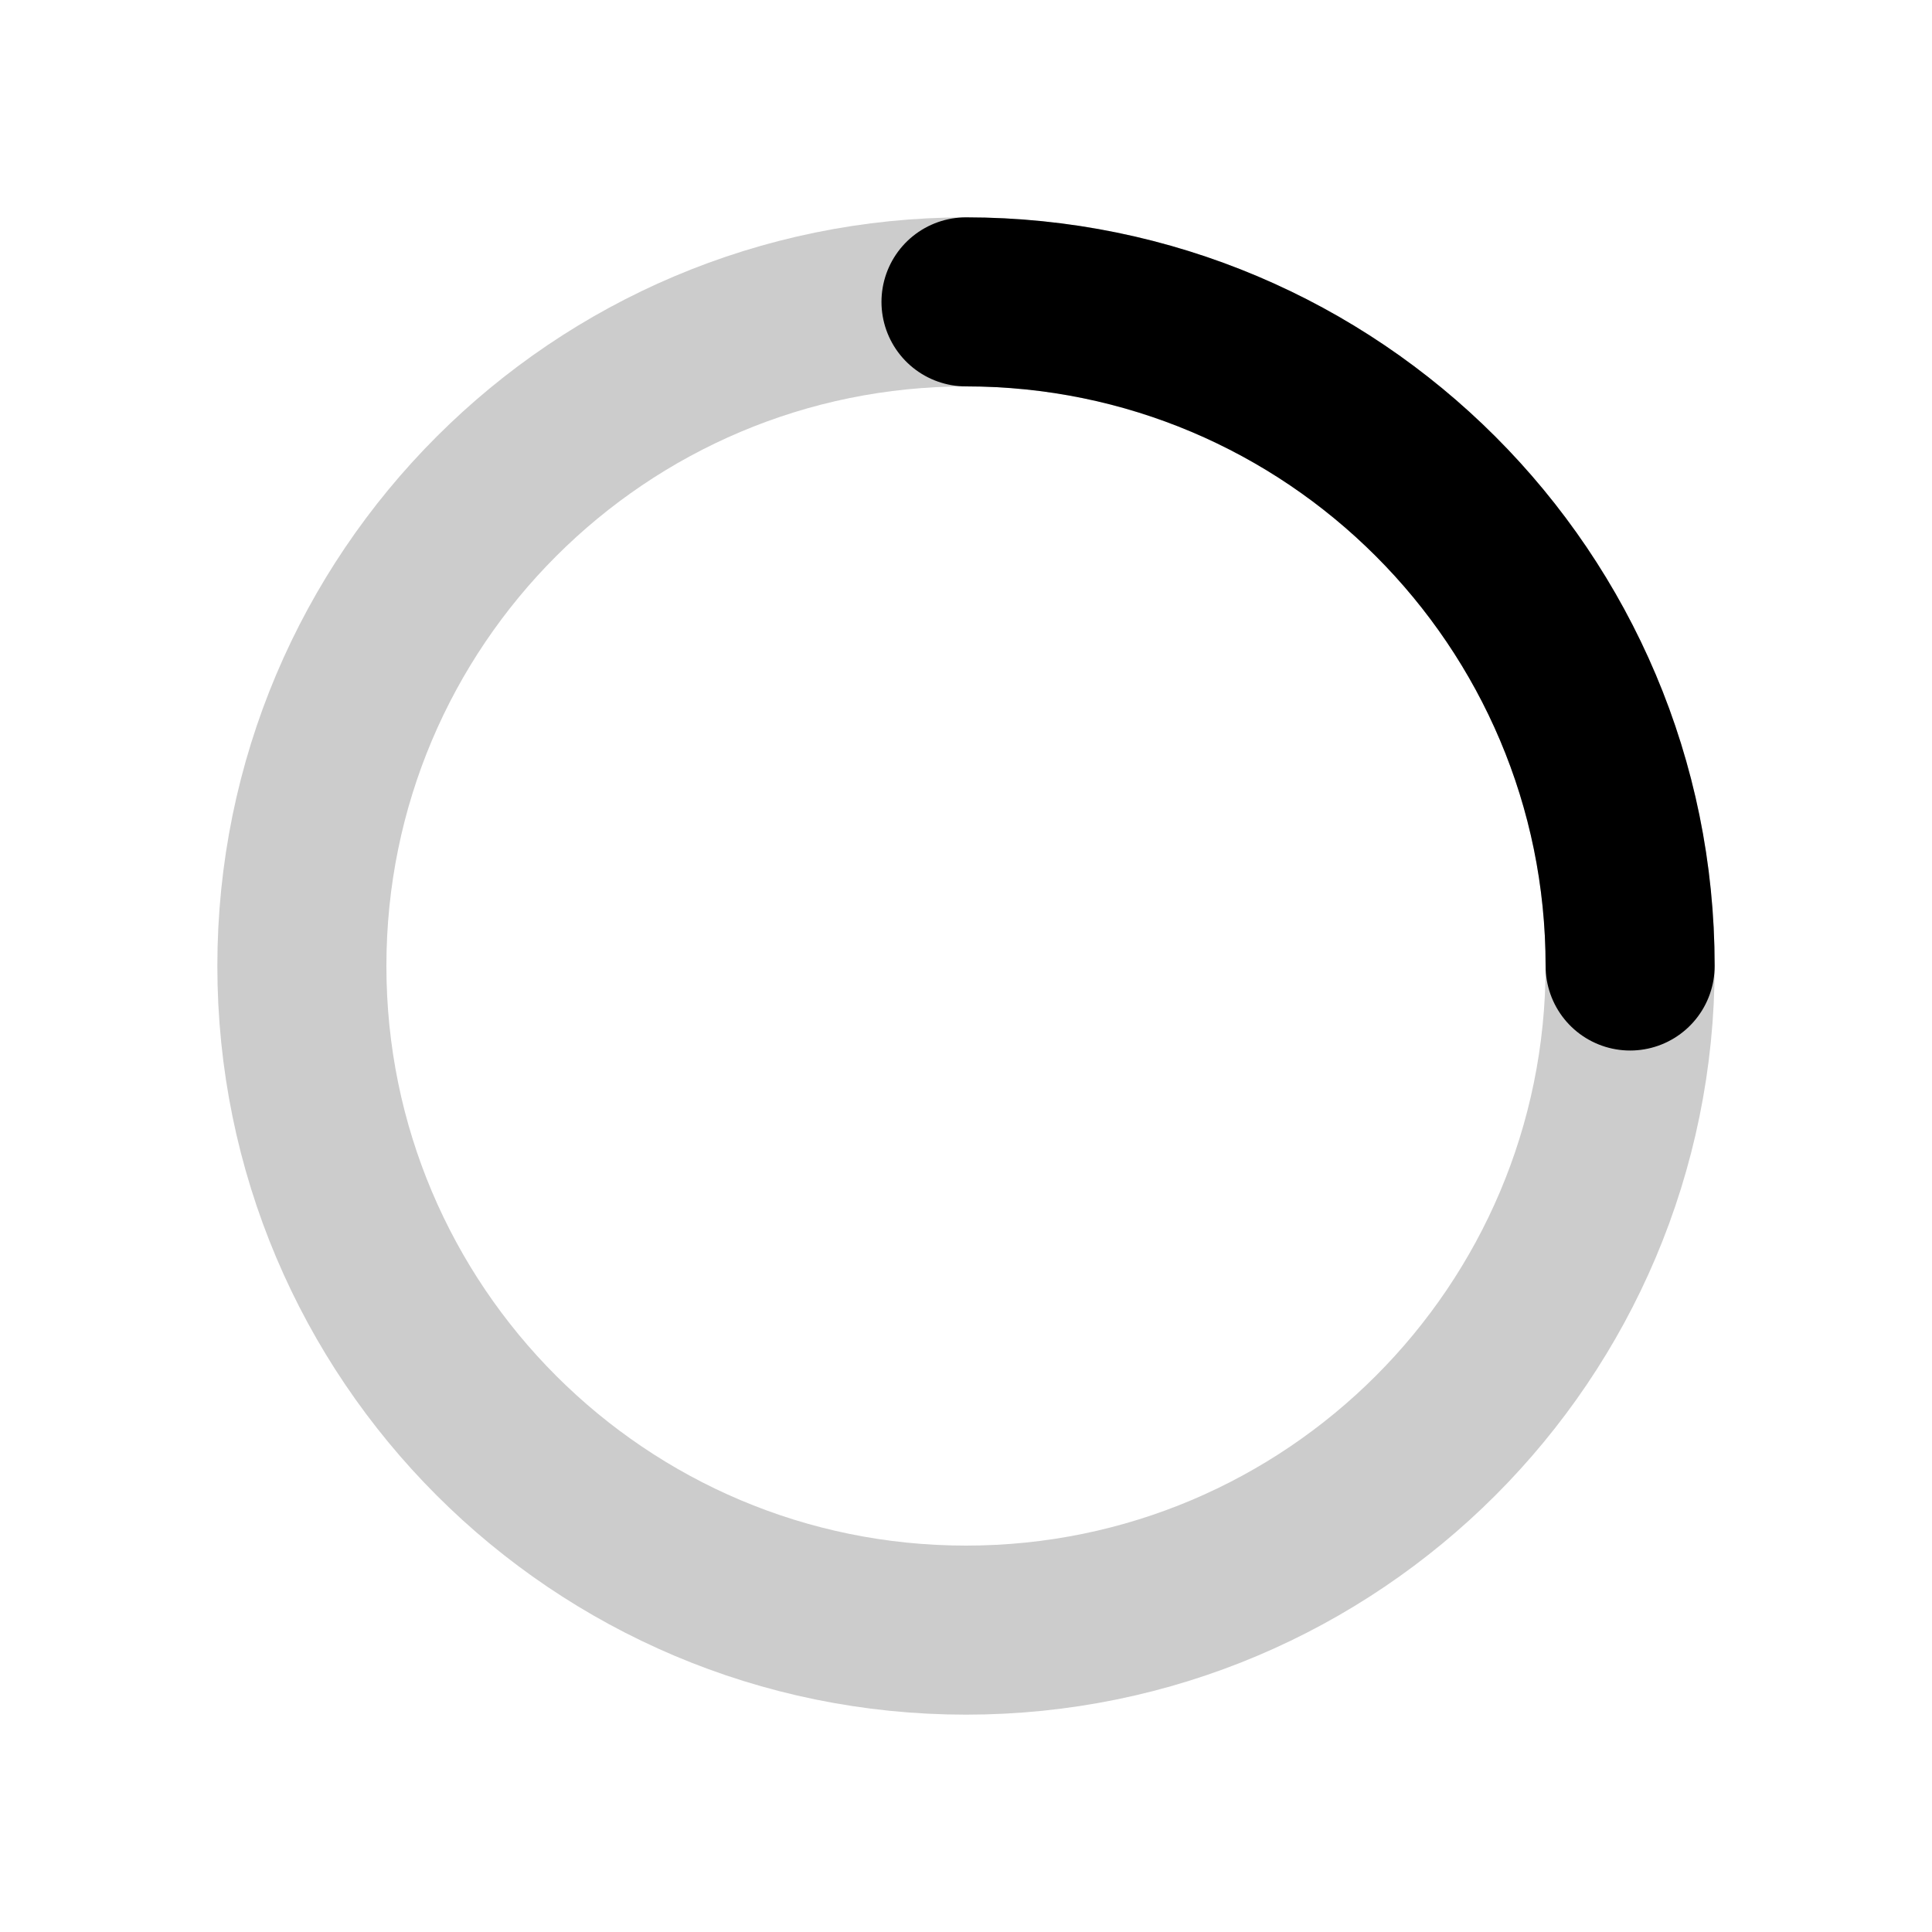
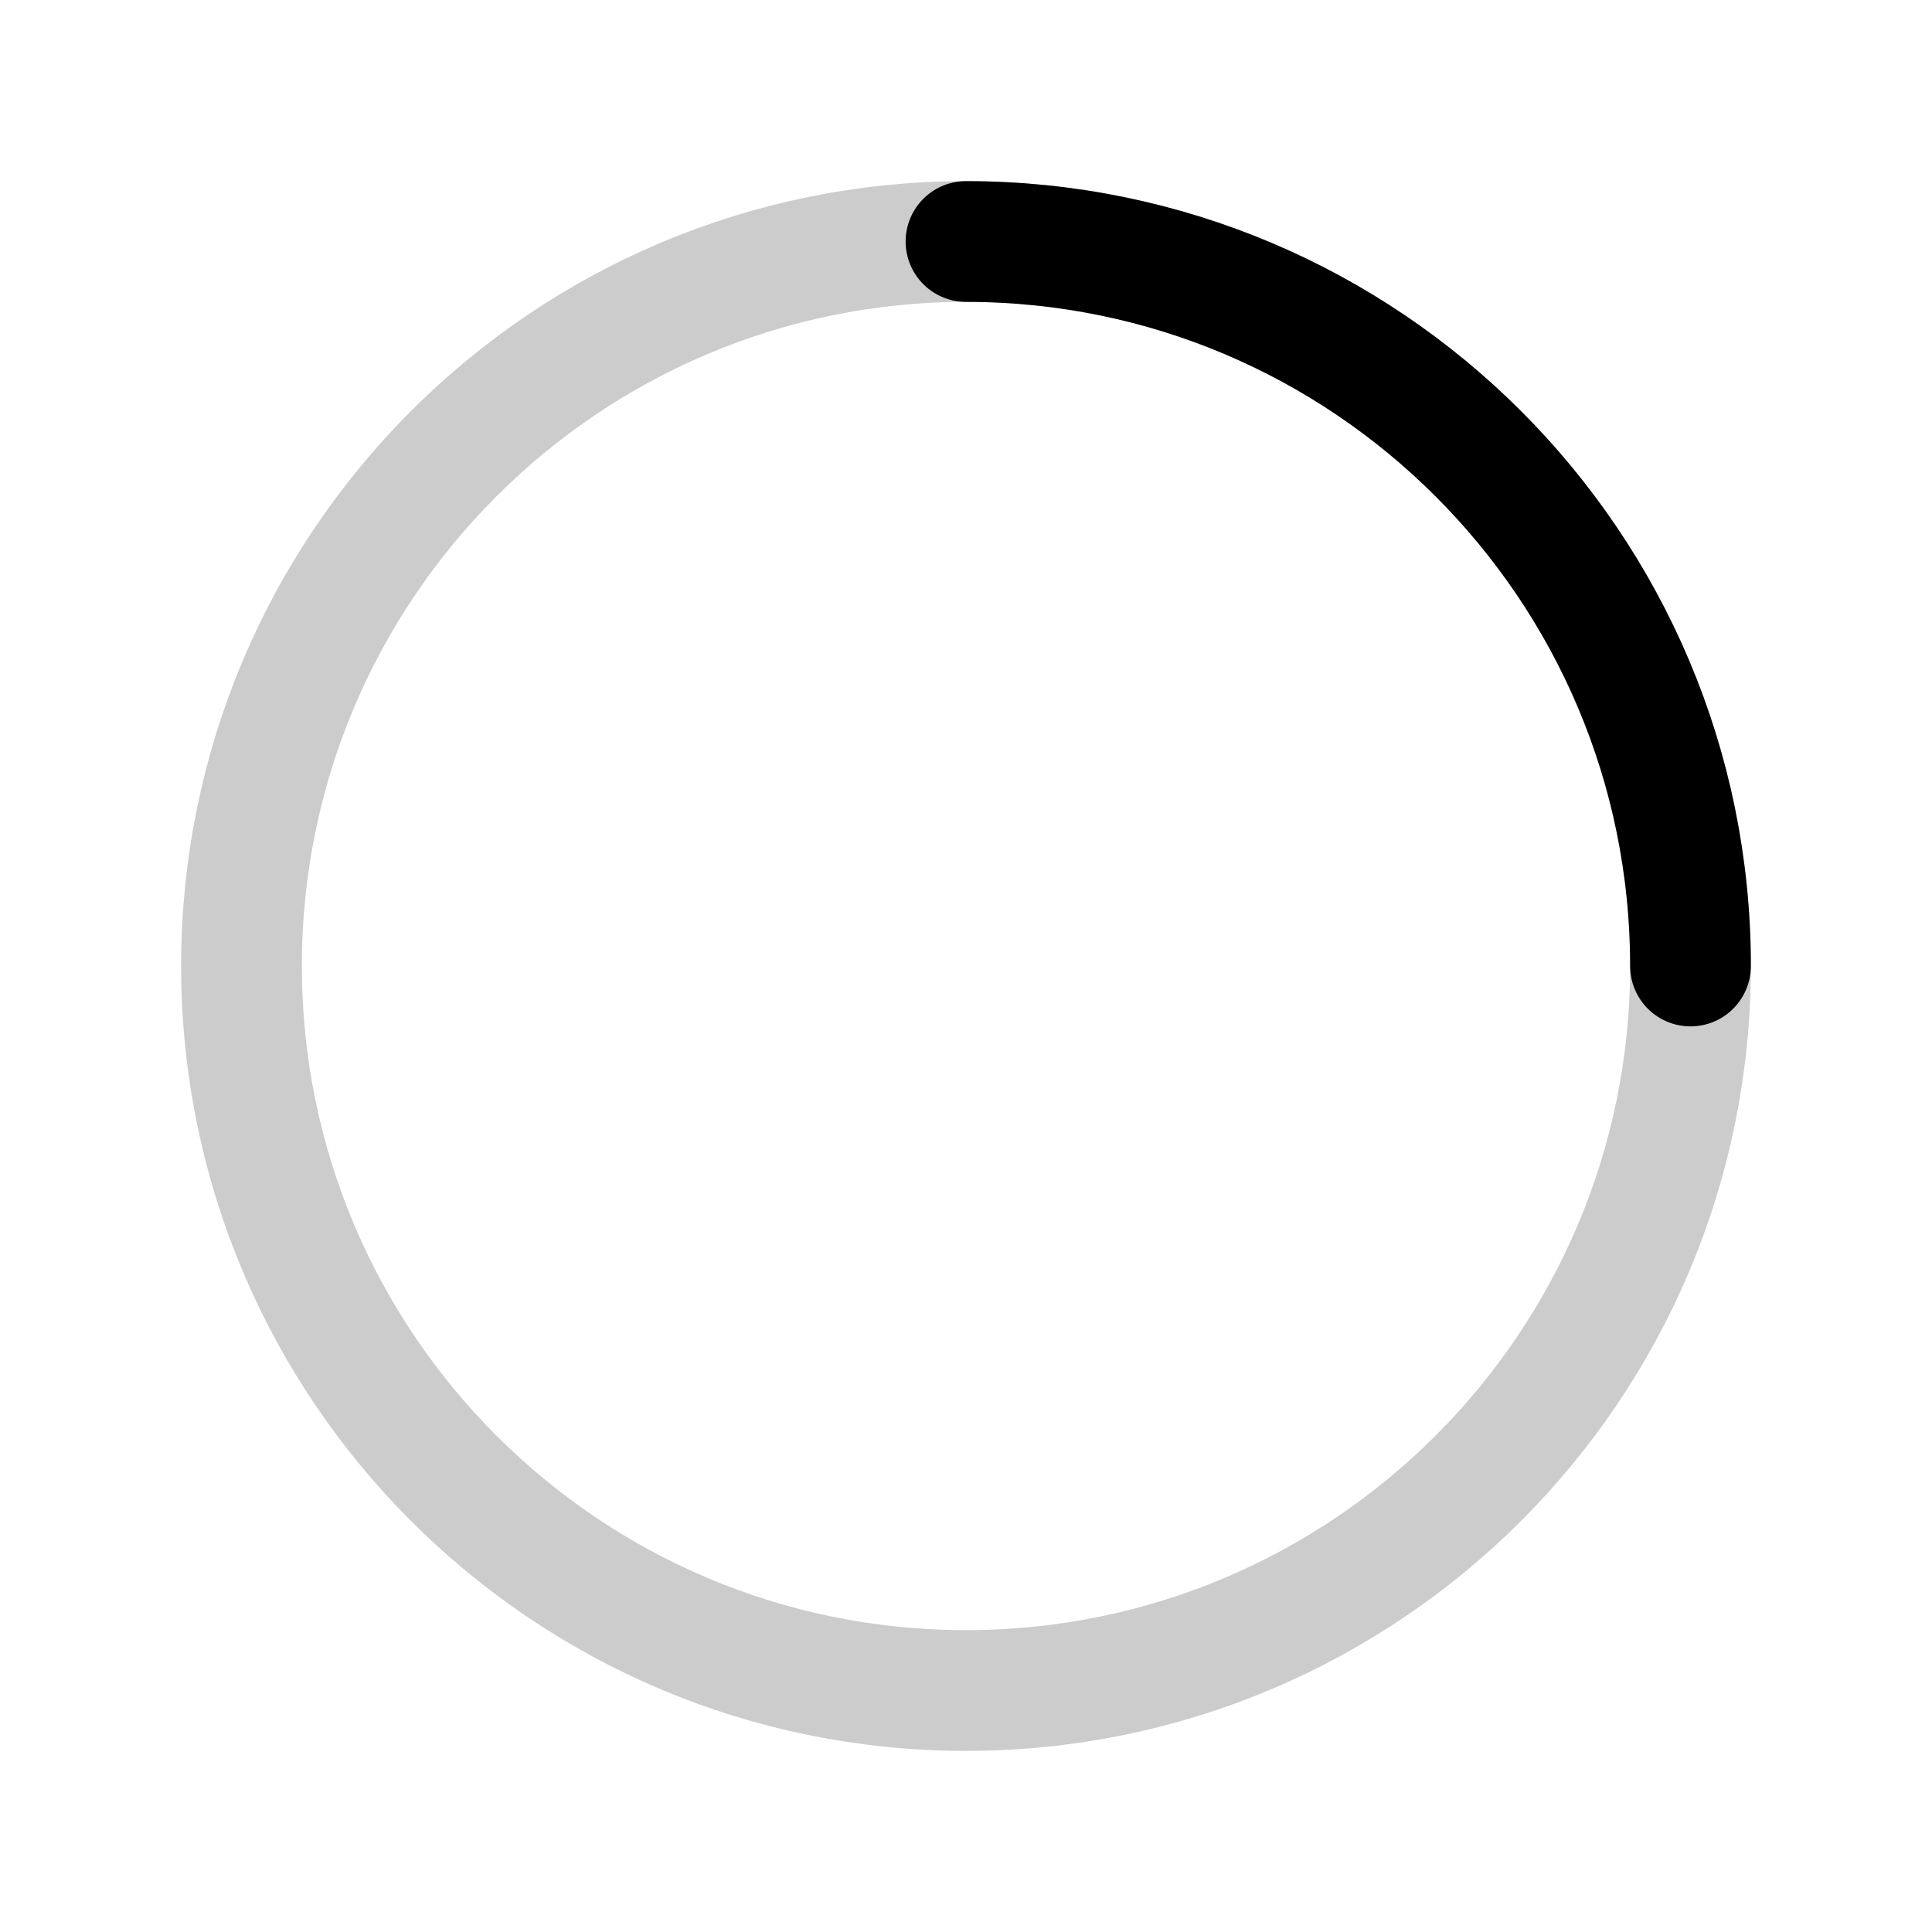
- <svg xmlns="http://www.w3.org/2000/svg" fill="none" viewBox="0 0 16 16">
-   <circle cx="8" cy="8" r="5.5" stroke="currentColor" stroke-opacity="0.2" stroke-width="1.4" />
-   <path d="M13.5 8A5.5 5.5 0 0 0 8 2.5" stroke="currentColor" stroke-linecap="round" stroke-width="1.4" />
+ <svg xmlns="http://www.w3.org/2000/svg" fill="none" viewBox="0 0 24 24" stroke="currentColor" stroke-width="1.5" stroke-linecap="round">
+   <circle cx="12" cy="12" r="9" opacity="0.2" />
+   <path d="M21 12a9 9 0 0 0-9-9" />
</svg>
